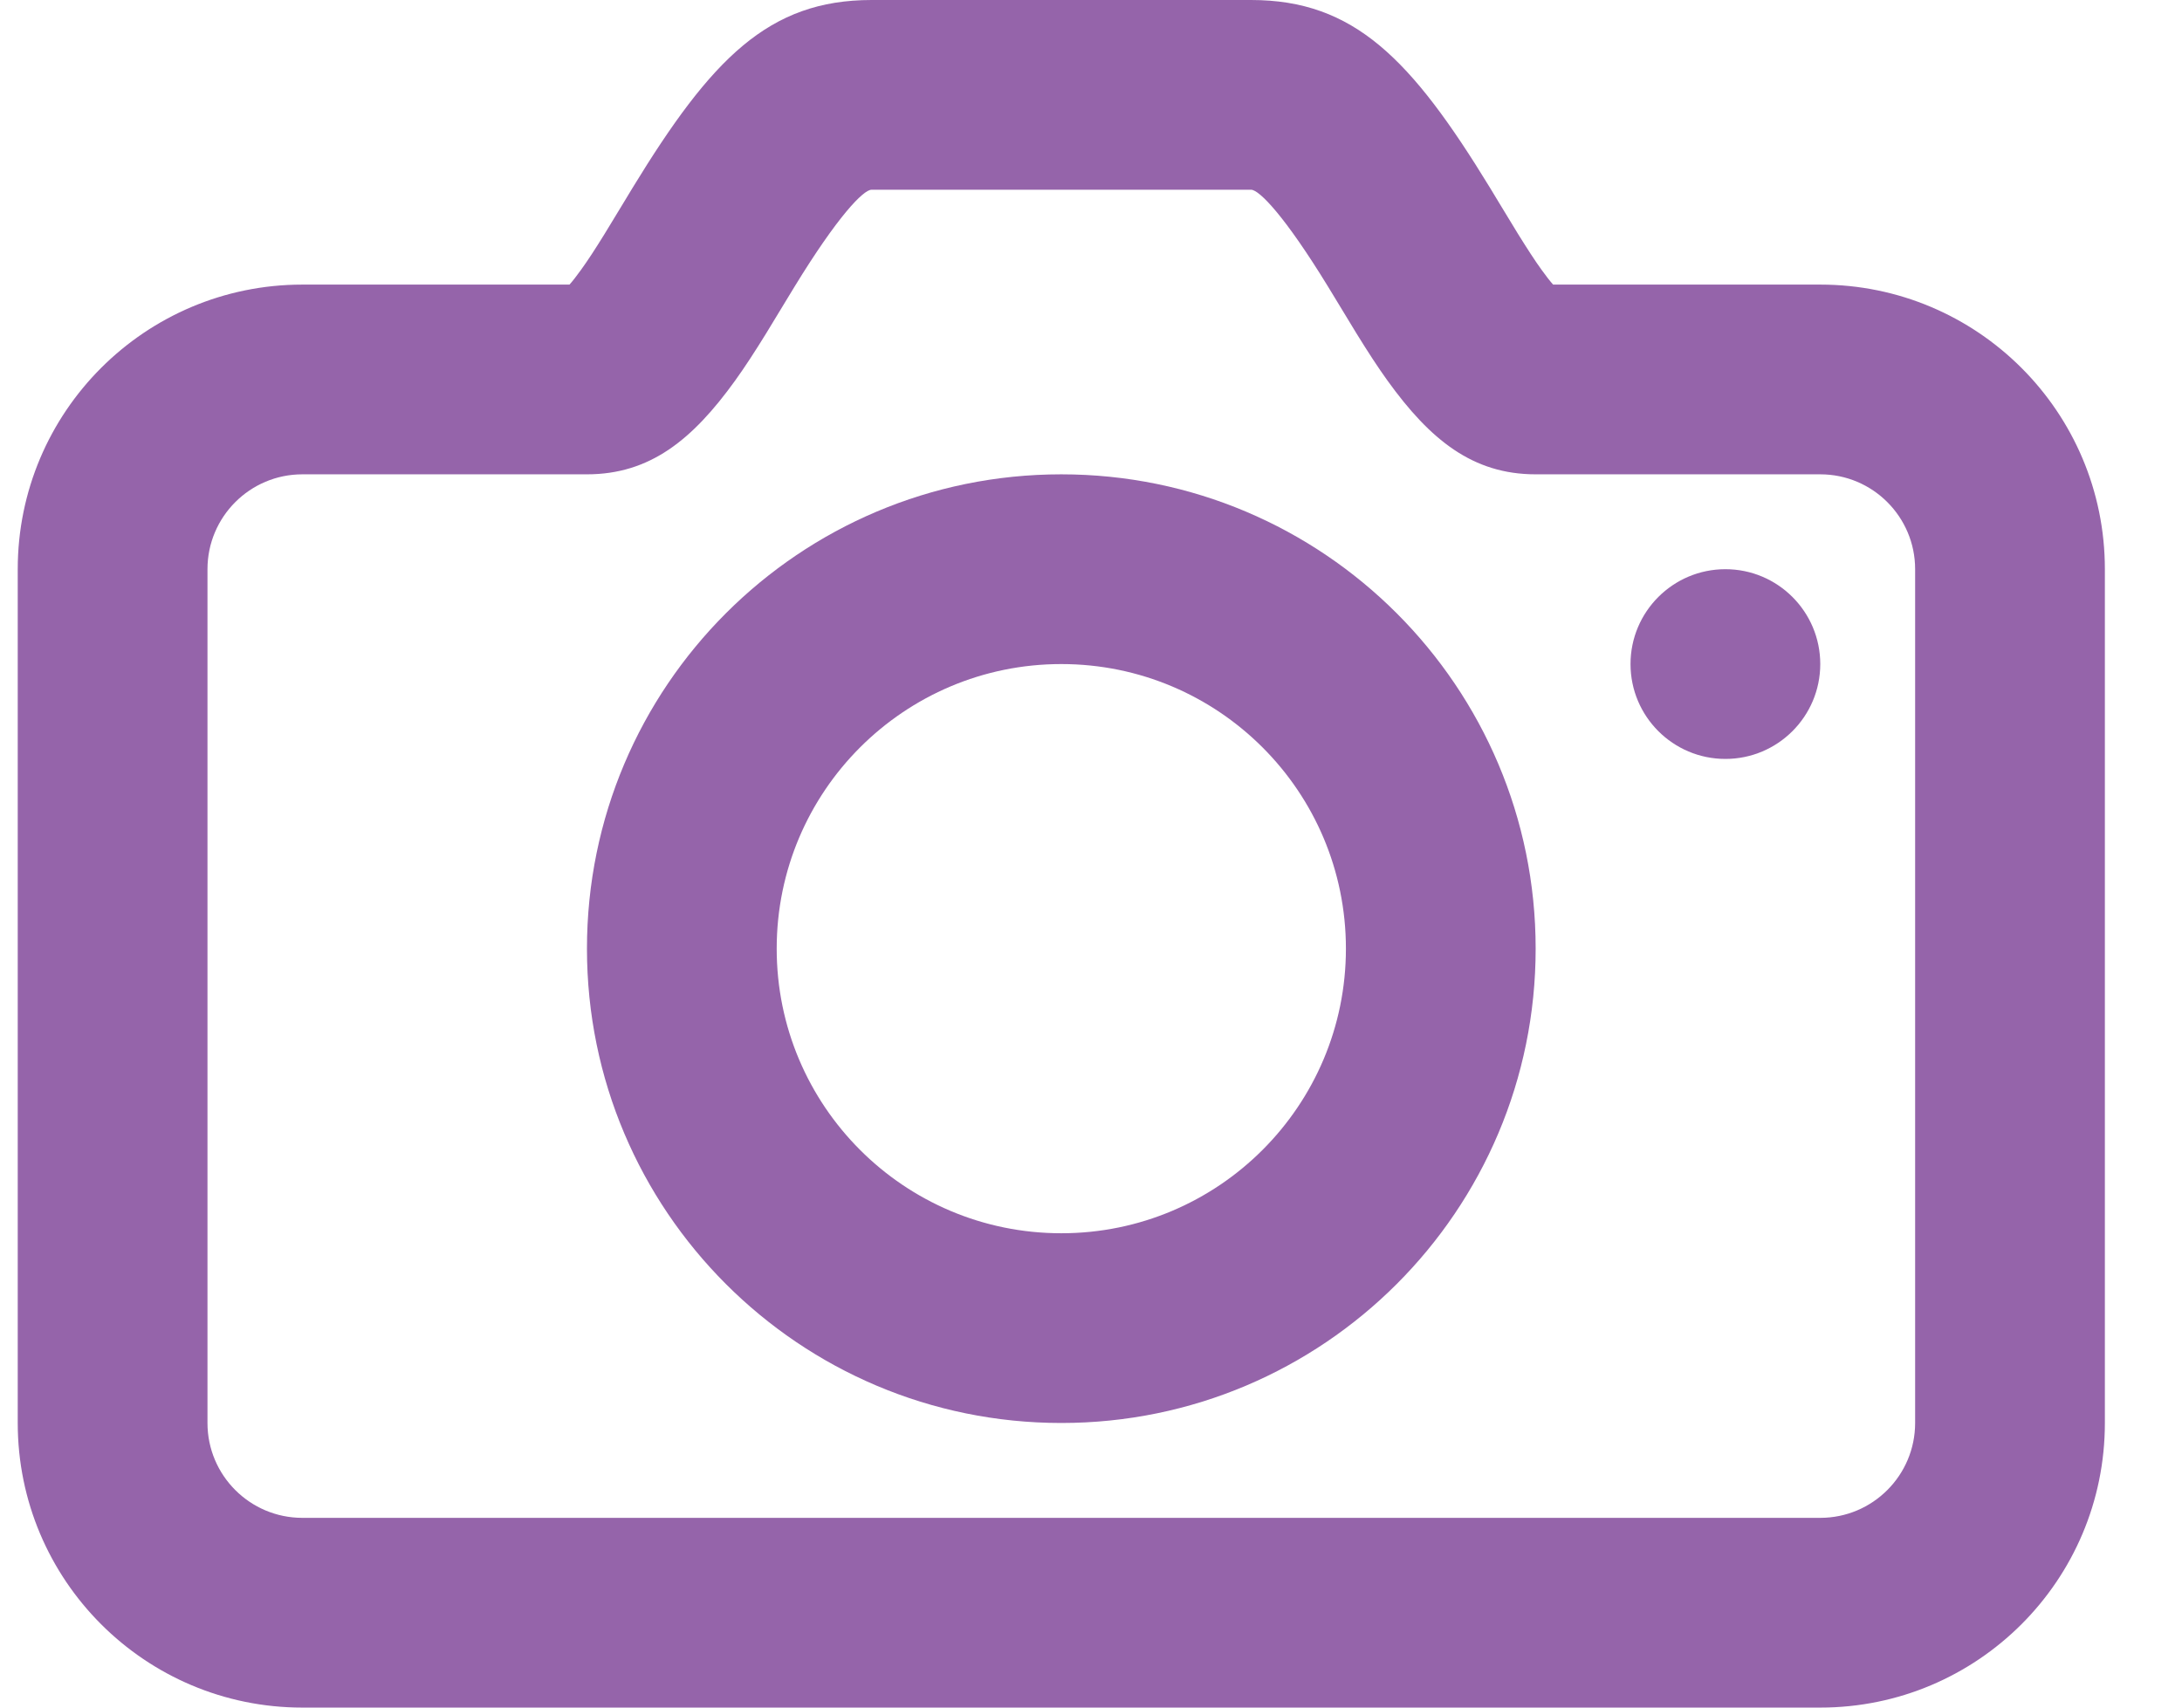
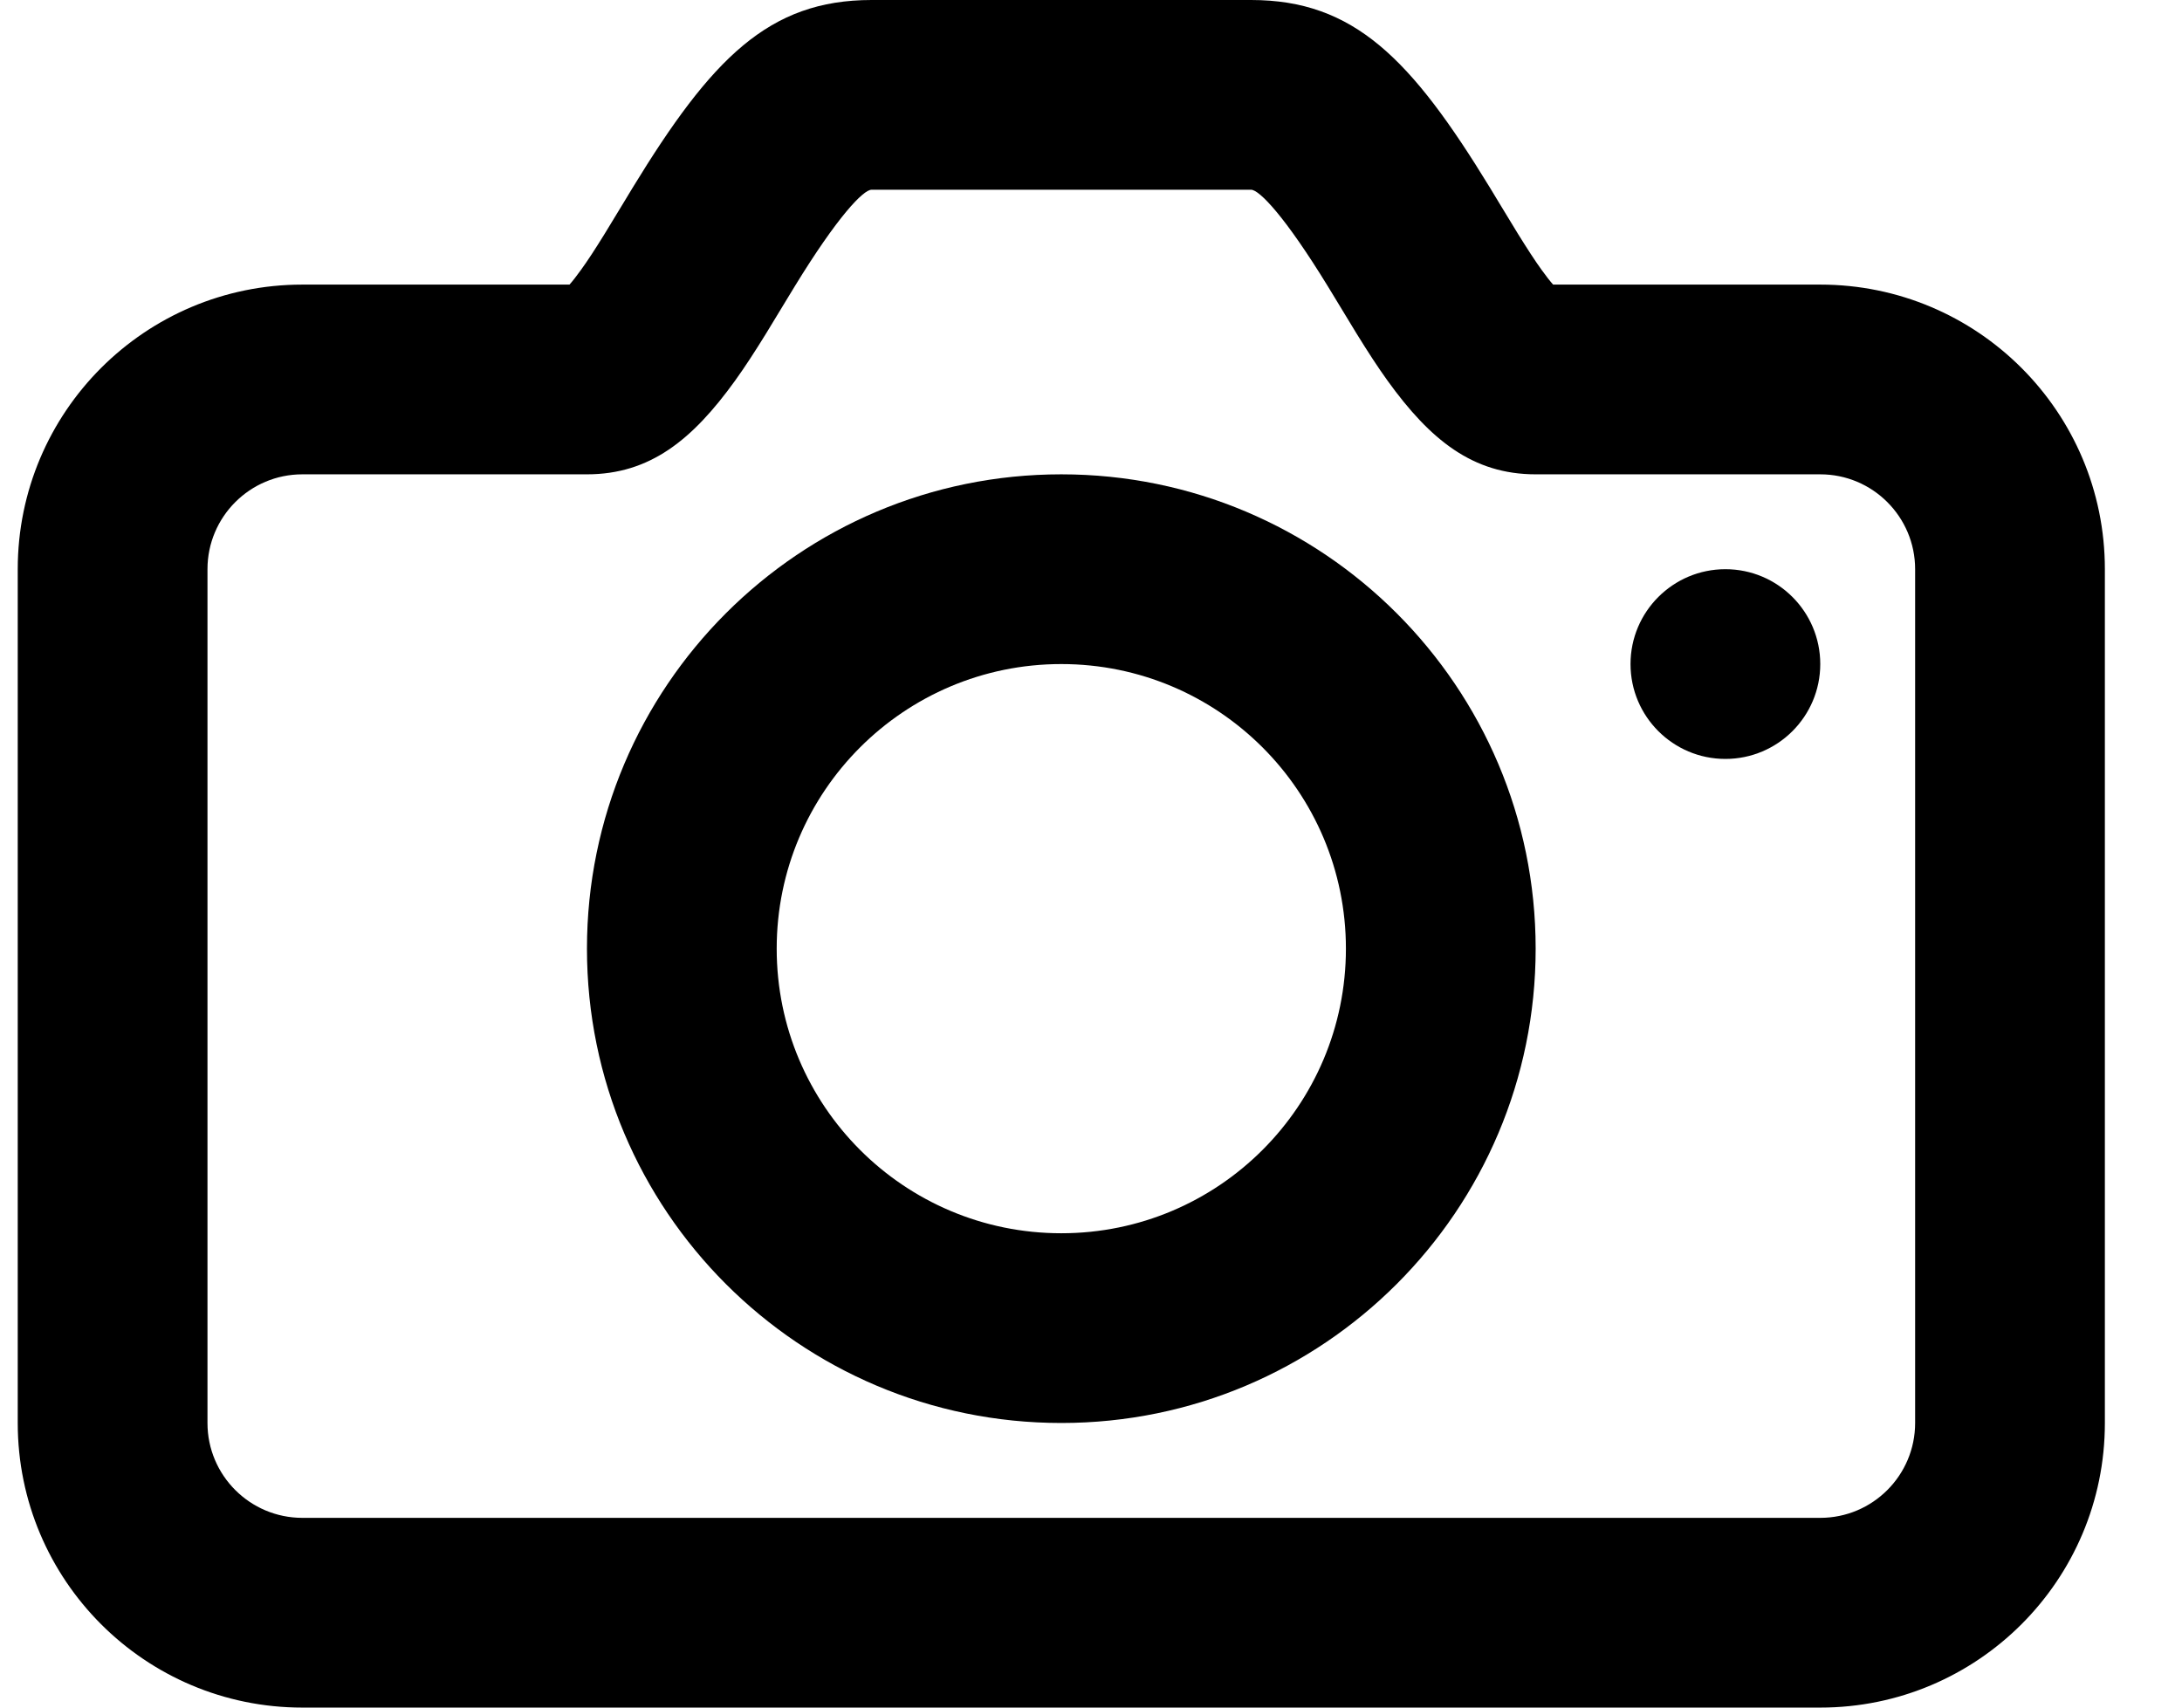
- <svg xmlns="http://www.w3.org/2000/svg" width="23" height="18" viewBox="0 0 23 18" fill="none">
-   <path d="M19.187 7C19.187 7.552 18.739 8 18.187 8C17.635 8 17.187 7.552 17.187 7C17.187 6.448 17.635 6 18.187 6C18.739 6 19.187 6.448 19.187 7Z" fill="#9564AA" />
-   <path fill-rule="evenodd" clip-rule="evenodd" d="M6.187 10C6.187 12.761 8.426 15 11.187 15C13.948 15 16.187 12.761 16.187 10C16.187 7.239 13.948 5 11.187 5C8.426 5 6.187 7.239 6.187 10ZM14.187 10C14.187 11.657 12.844 13 11.187 13C9.53 13 8.187 11.657 8.187 10C8.187 8.343 9.53 7 11.187 7C12.844 7 14.187 8.343 14.187 10Z" fill="#9564AA" />
-   <path fill-rule="evenodd" clip-rule="evenodd" d="M6.124 2.845C6.195 2.747 6.274 2.626 6.374 2.464C6.411 2.404 6.511 2.239 6.585 2.117L6.669 1.978C7.498 0.622 8.1 0 9.187 0H13.187C14.274 0 14.876 0.622 15.705 1.978L15.789 2.117C15.864 2.239 15.963 2.404 16 2.464C16.101 2.626 16.179 2.747 16.25 2.845C16.297 2.91 16.337 2.962 16.371 3H19.187C20.844 3 22.187 4.343 22.187 6V15C22.187 16.657 20.844 18 19.187 18H3.187C1.53 18 0.187 16.657 0.187 15V6C0.187 4.343 1.53 3 3.187 3H6.003C6.037 2.962 6.077 2.91 6.124 2.845ZM3.187 5C2.635 5 2.187 5.448 2.187 6V15C2.187 15.552 2.635 16 3.187 16H19.187C19.739 16 20.187 15.552 20.187 15V6C20.187 5.448 19.739 5 19.187 5H16.187C15.523 5 15.075 4.636 14.626 4.013C14.523 3.87 14.421 3.713 14.298 3.514C14.256 3.446 14.147 3.265 14.072 3.142L13.999 3.022C13.546 2.282 13.274 2 13.187 2H9.187C9.1 2 8.828 2.282 8.375 3.022L8.302 3.142C8.227 3.265 8.118 3.446 8.076 3.514C7.953 3.713 7.851 3.87 7.748 4.013C7.299 4.636 6.851 5 6.187 5H3.187Z" fill="#9564AA" />
+ <svg xmlns="http://www.w3.org/2000/svg" width="23" height="18" viewBox="0 0 23 18">
+   <path d="M19.187 7C19.187 7.552 18.739 8 18.187 8C17.635 8 17.187 7.552 17.187 7C17.187 6.448 17.635 6 18.187 6C18.739 6 19.187 6.448 19.187 7Z" />
+   <path fill-rule="evenodd" clip-rule="evenodd" d="M6.187 10C6.187 12.761 8.426 15 11.187 15C13.948 15 16.187 12.761 16.187 10C16.187 7.239 13.948 5 11.187 5C8.426 5 6.187 7.239 6.187 10ZM14.187 10C14.187 11.657 12.844 13 11.187 13C9.53 13 8.187 11.657 8.187 10C8.187 8.343 9.53 7 11.187 7C12.844 7 14.187 8.343 14.187 10Z" />
+   <path fill-rule="evenodd" clip-rule="evenodd" d="M6.124 2.845C6.195 2.747 6.274 2.626 6.374 2.464C6.411 2.404 6.511 2.239 6.585 2.117L6.669 1.978C7.498 0.622 8.1 0 9.187 0H13.187C14.274 0 14.876 0.622 15.705 1.978L15.789 2.117C15.864 2.239 15.963 2.404 16 2.464C16.101 2.626 16.179 2.747 16.25 2.845C16.297 2.91 16.337 2.962 16.371 3H19.187C20.844 3 22.187 4.343 22.187 6V15C22.187 16.657 20.844 18 19.187 18H3.187C1.53 18 0.187 16.657 0.187 15V6C0.187 4.343 1.53 3 3.187 3H6.003C6.037 2.962 6.077 2.91 6.124 2.845ZM3.187 5C2.635 5 2.187 5.448 2.187 6V15C2.187 15.552 2.635 16 3.187 16H19.187C19.739 16 20.187 15.552 20.187 15V6C20.187 5.448 19.739 5 19.187 5H16.187C15.523 5 15.075 4.636 14.626 4.013C14.523 3.87 14.421 3.713 14.298 3.514C14.256 3.446 14.147 3.265 14.072 3.142L13.999 3.022C13.546 2.282 13.274 2 13.187 2H9.187C9.1 2 8.828 2.282 8.375 3.022L8.302 3.142C8.227 3.265 8.118 3.446 8.076 3.514C7.953 3.713 7.851 3.87 7.748 4.013C7.299 4.636 6.851 5 6.187 5H3.187Z" />
</svg>
